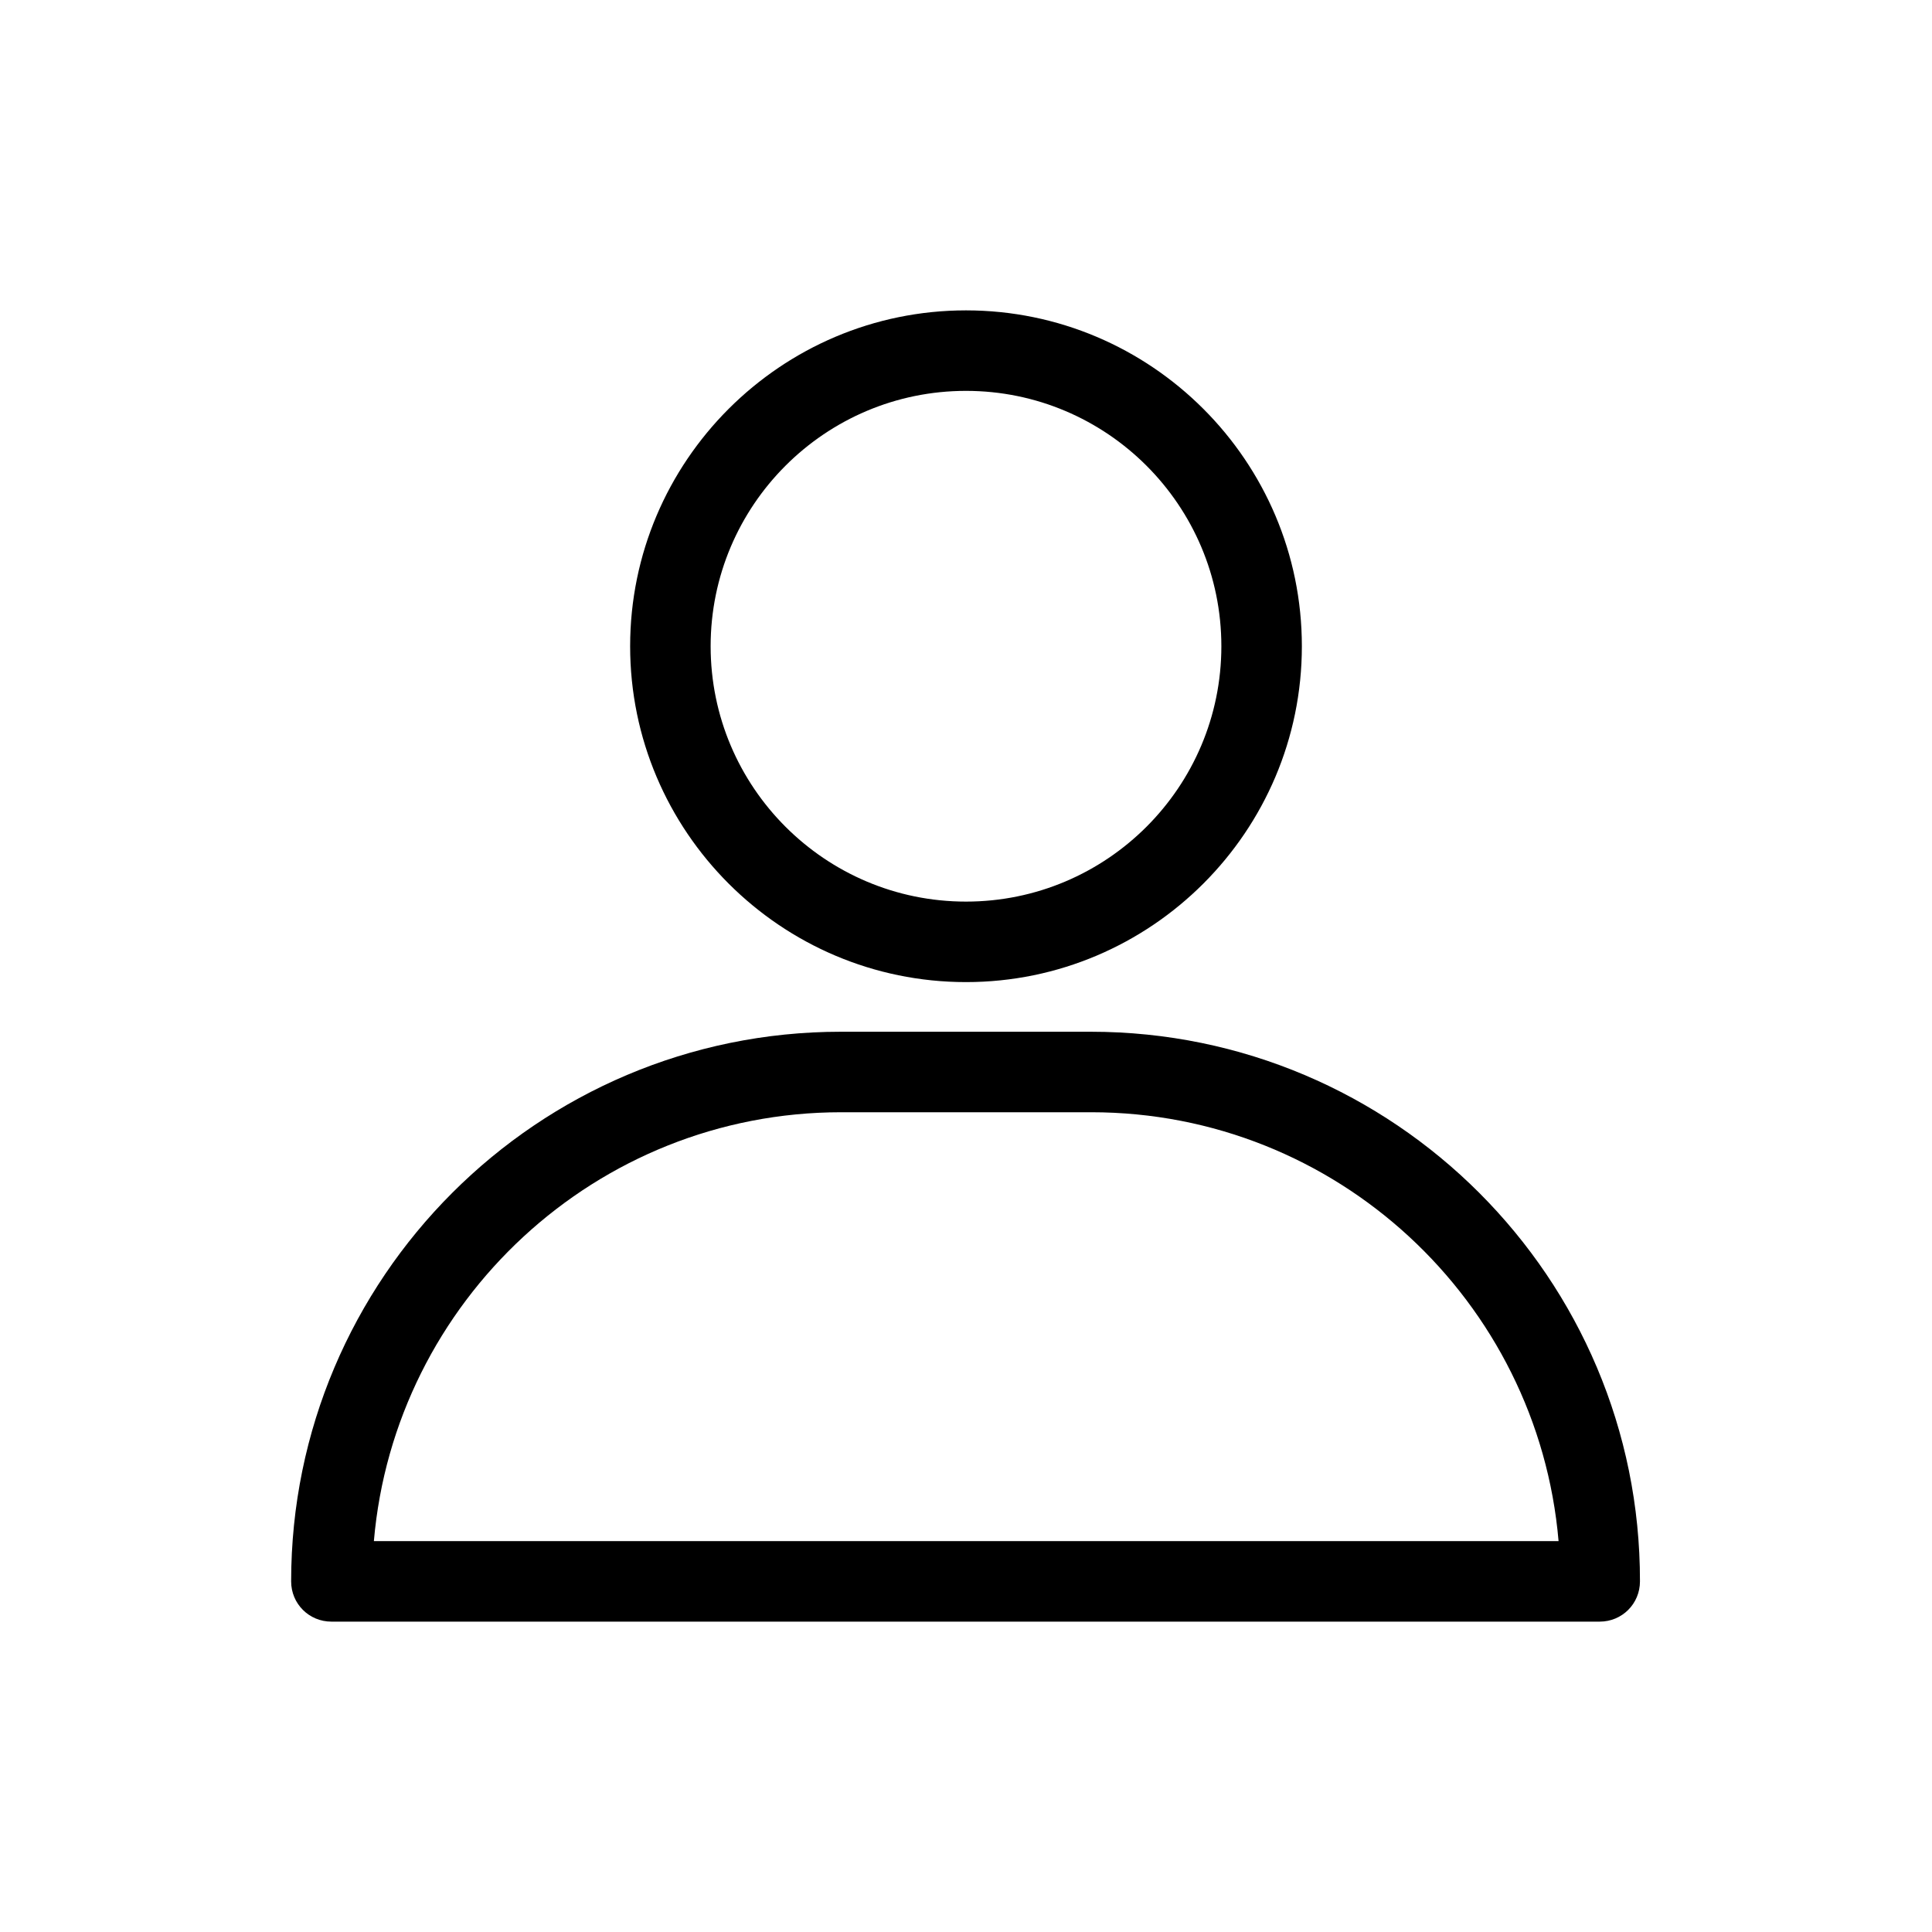
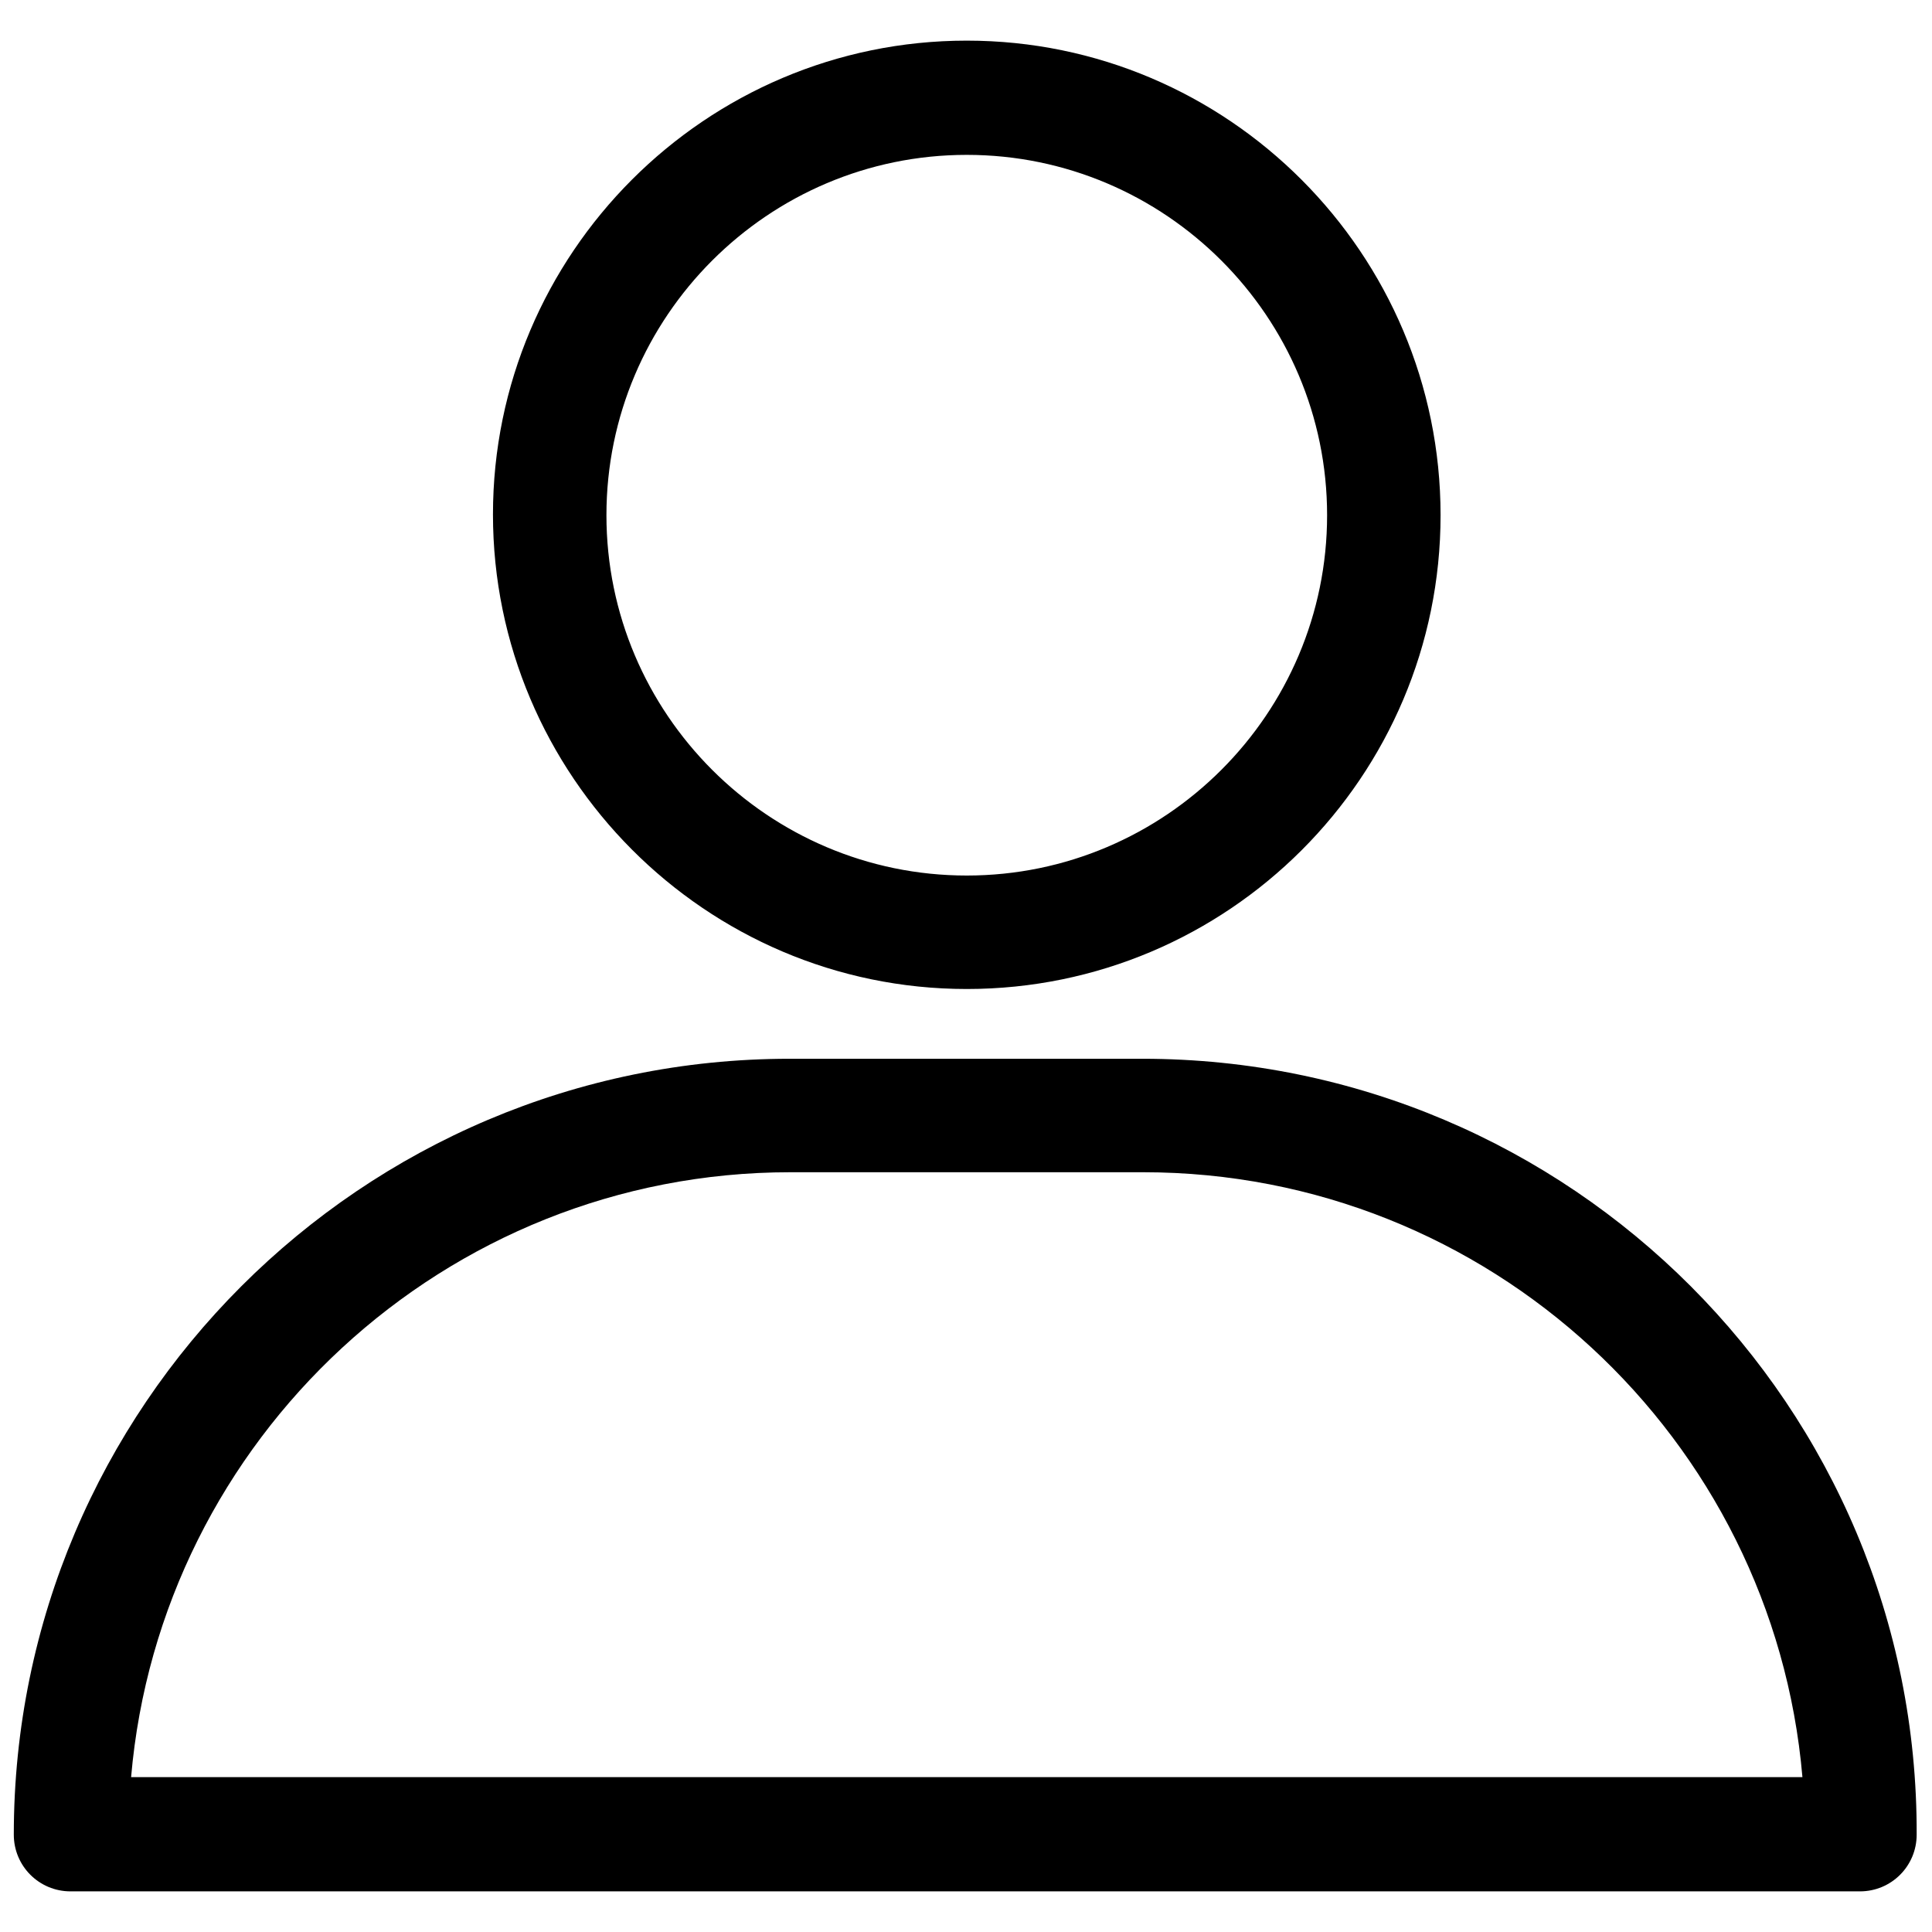
- <svg xmlns="http://www.w3.org/2000/svg" version="1.1" id="Layer_1" x="0px" y="0px" viewBox="0 0 432 432" style="enable-background:new 0 0 432 432;" xml:space="preserve">
+ <svg xmlns="http://www.w3.org/2000/svg" version="1.1" id="Layer_1" x="0px" y="0px" viewBox="0 0 252 252" style="enable-background:new 0 0 252 252;" xml:space="preserve">
  <g>
-     <path d="M216,219.6c41.4,0,75.1-33.7,75.1-75.1S257.4,69.4,216,69.4c-41.4,0-75.1,33.7-75.1,75.1S174.6,219.6,216,219.6z M216,87.4   c31.5,0,57.1,25.6,57.1,57.1s-25.6,57.1-57.1,57.1s-57.1-25.6-57.1-57.1S184.5,87.4,216,87.4z" />
-     <path d="M243.9,230.7h-55.9c-67.8,0-122.9,55.1-122.9,122.9c0,5,4,9,9,9h283.6c5,0,9-4,9-9C366.8,285.8,311.7,230.7,243.9,230.7z    M83.6,344.6c4.6-53.6,49.7-95.9,104.5-95.9h55.9c54.8,0,99.9,42.2,104.5,95.9H83.6z" />
+     <path d="M126.1,129c34.1,0,61.8-27.7,61.8-61.8S160.2,5.3,126.1,5.3S64.3,33.1,64.3,67.1S92,129,126.1,129z M126.1,20.2   c25.9,0,47,21.1,47,47s-21.1,47-47,47s-47-21.1-47-47S100.2,20.2,126.1,20.2z" />
+     <path d="M149,138.1h-46c-55.8,0-101.2,45.4-101.2,101.2c0,4.1,3.3,7.4,7.4,7.4h233.4c4.1,0,7.4-3.3,7.4-7.4   C250.2,183.5,204.9,138.1,149,138.1z M17.1,231.8c3.8-44.1,40.9-78.9,86-78.9h46c45.1,0,82.2,34.7,86,78.9H17.1z" />
  </g>
</svg>
